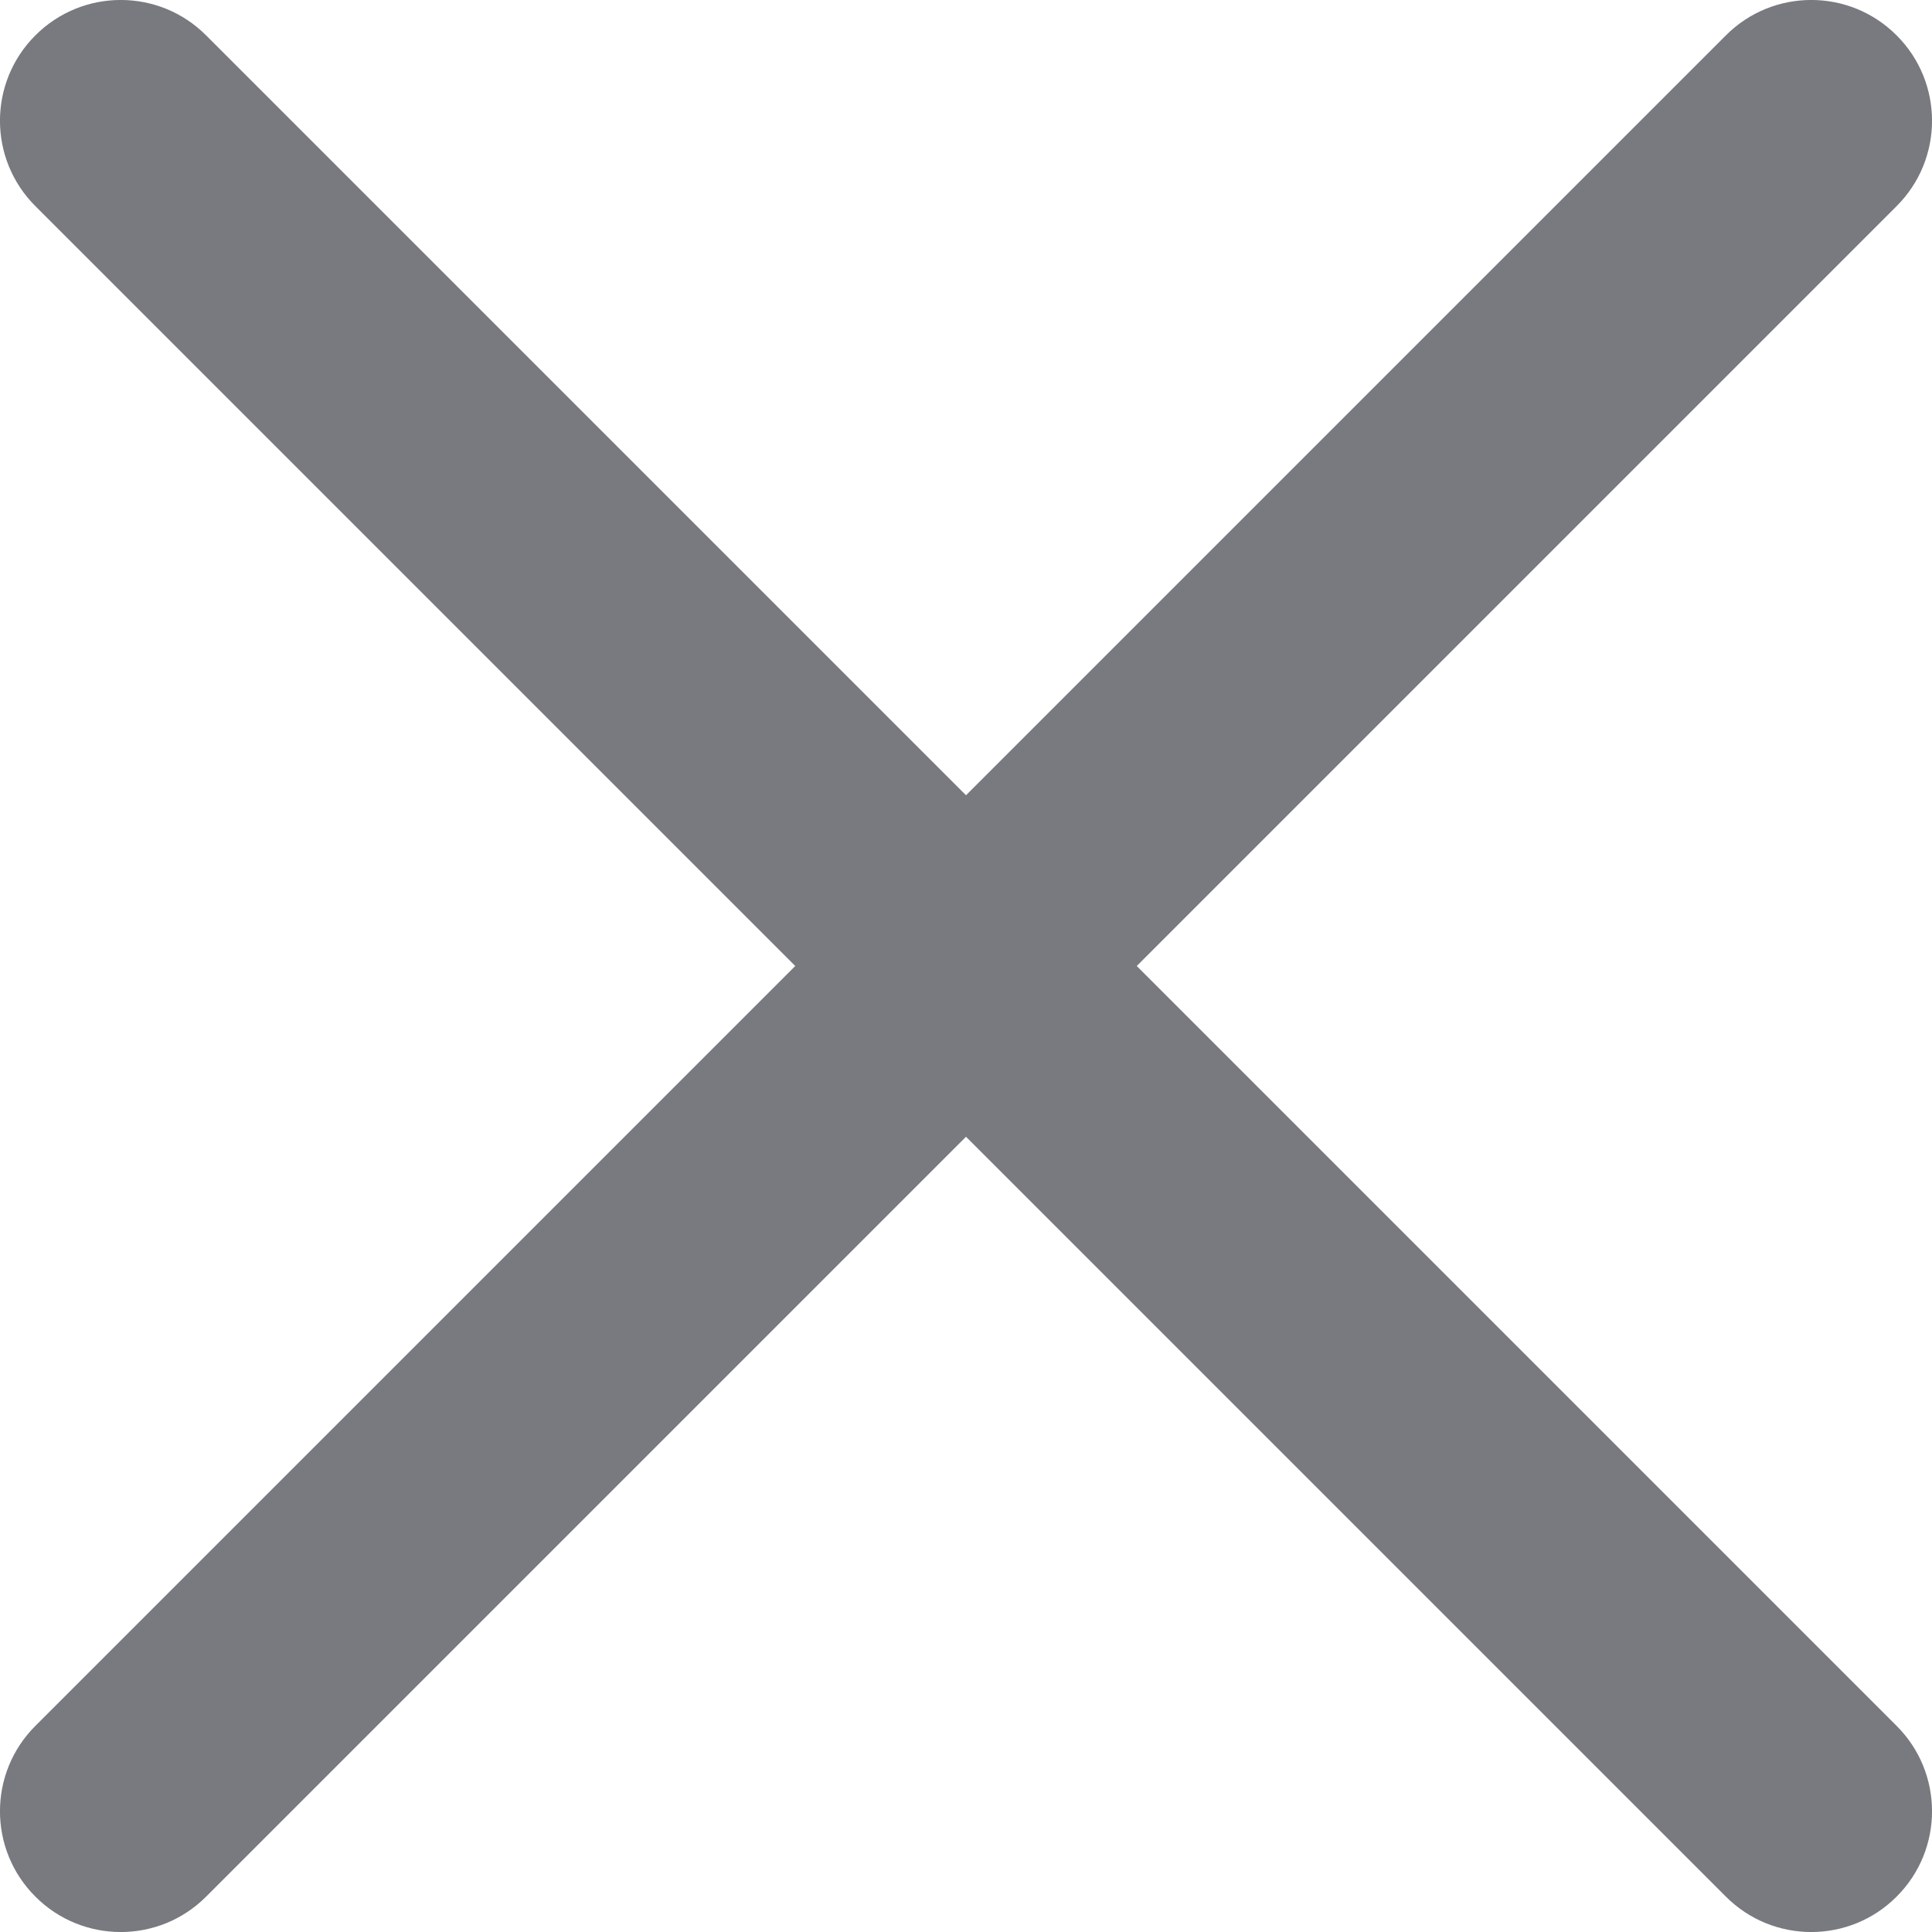
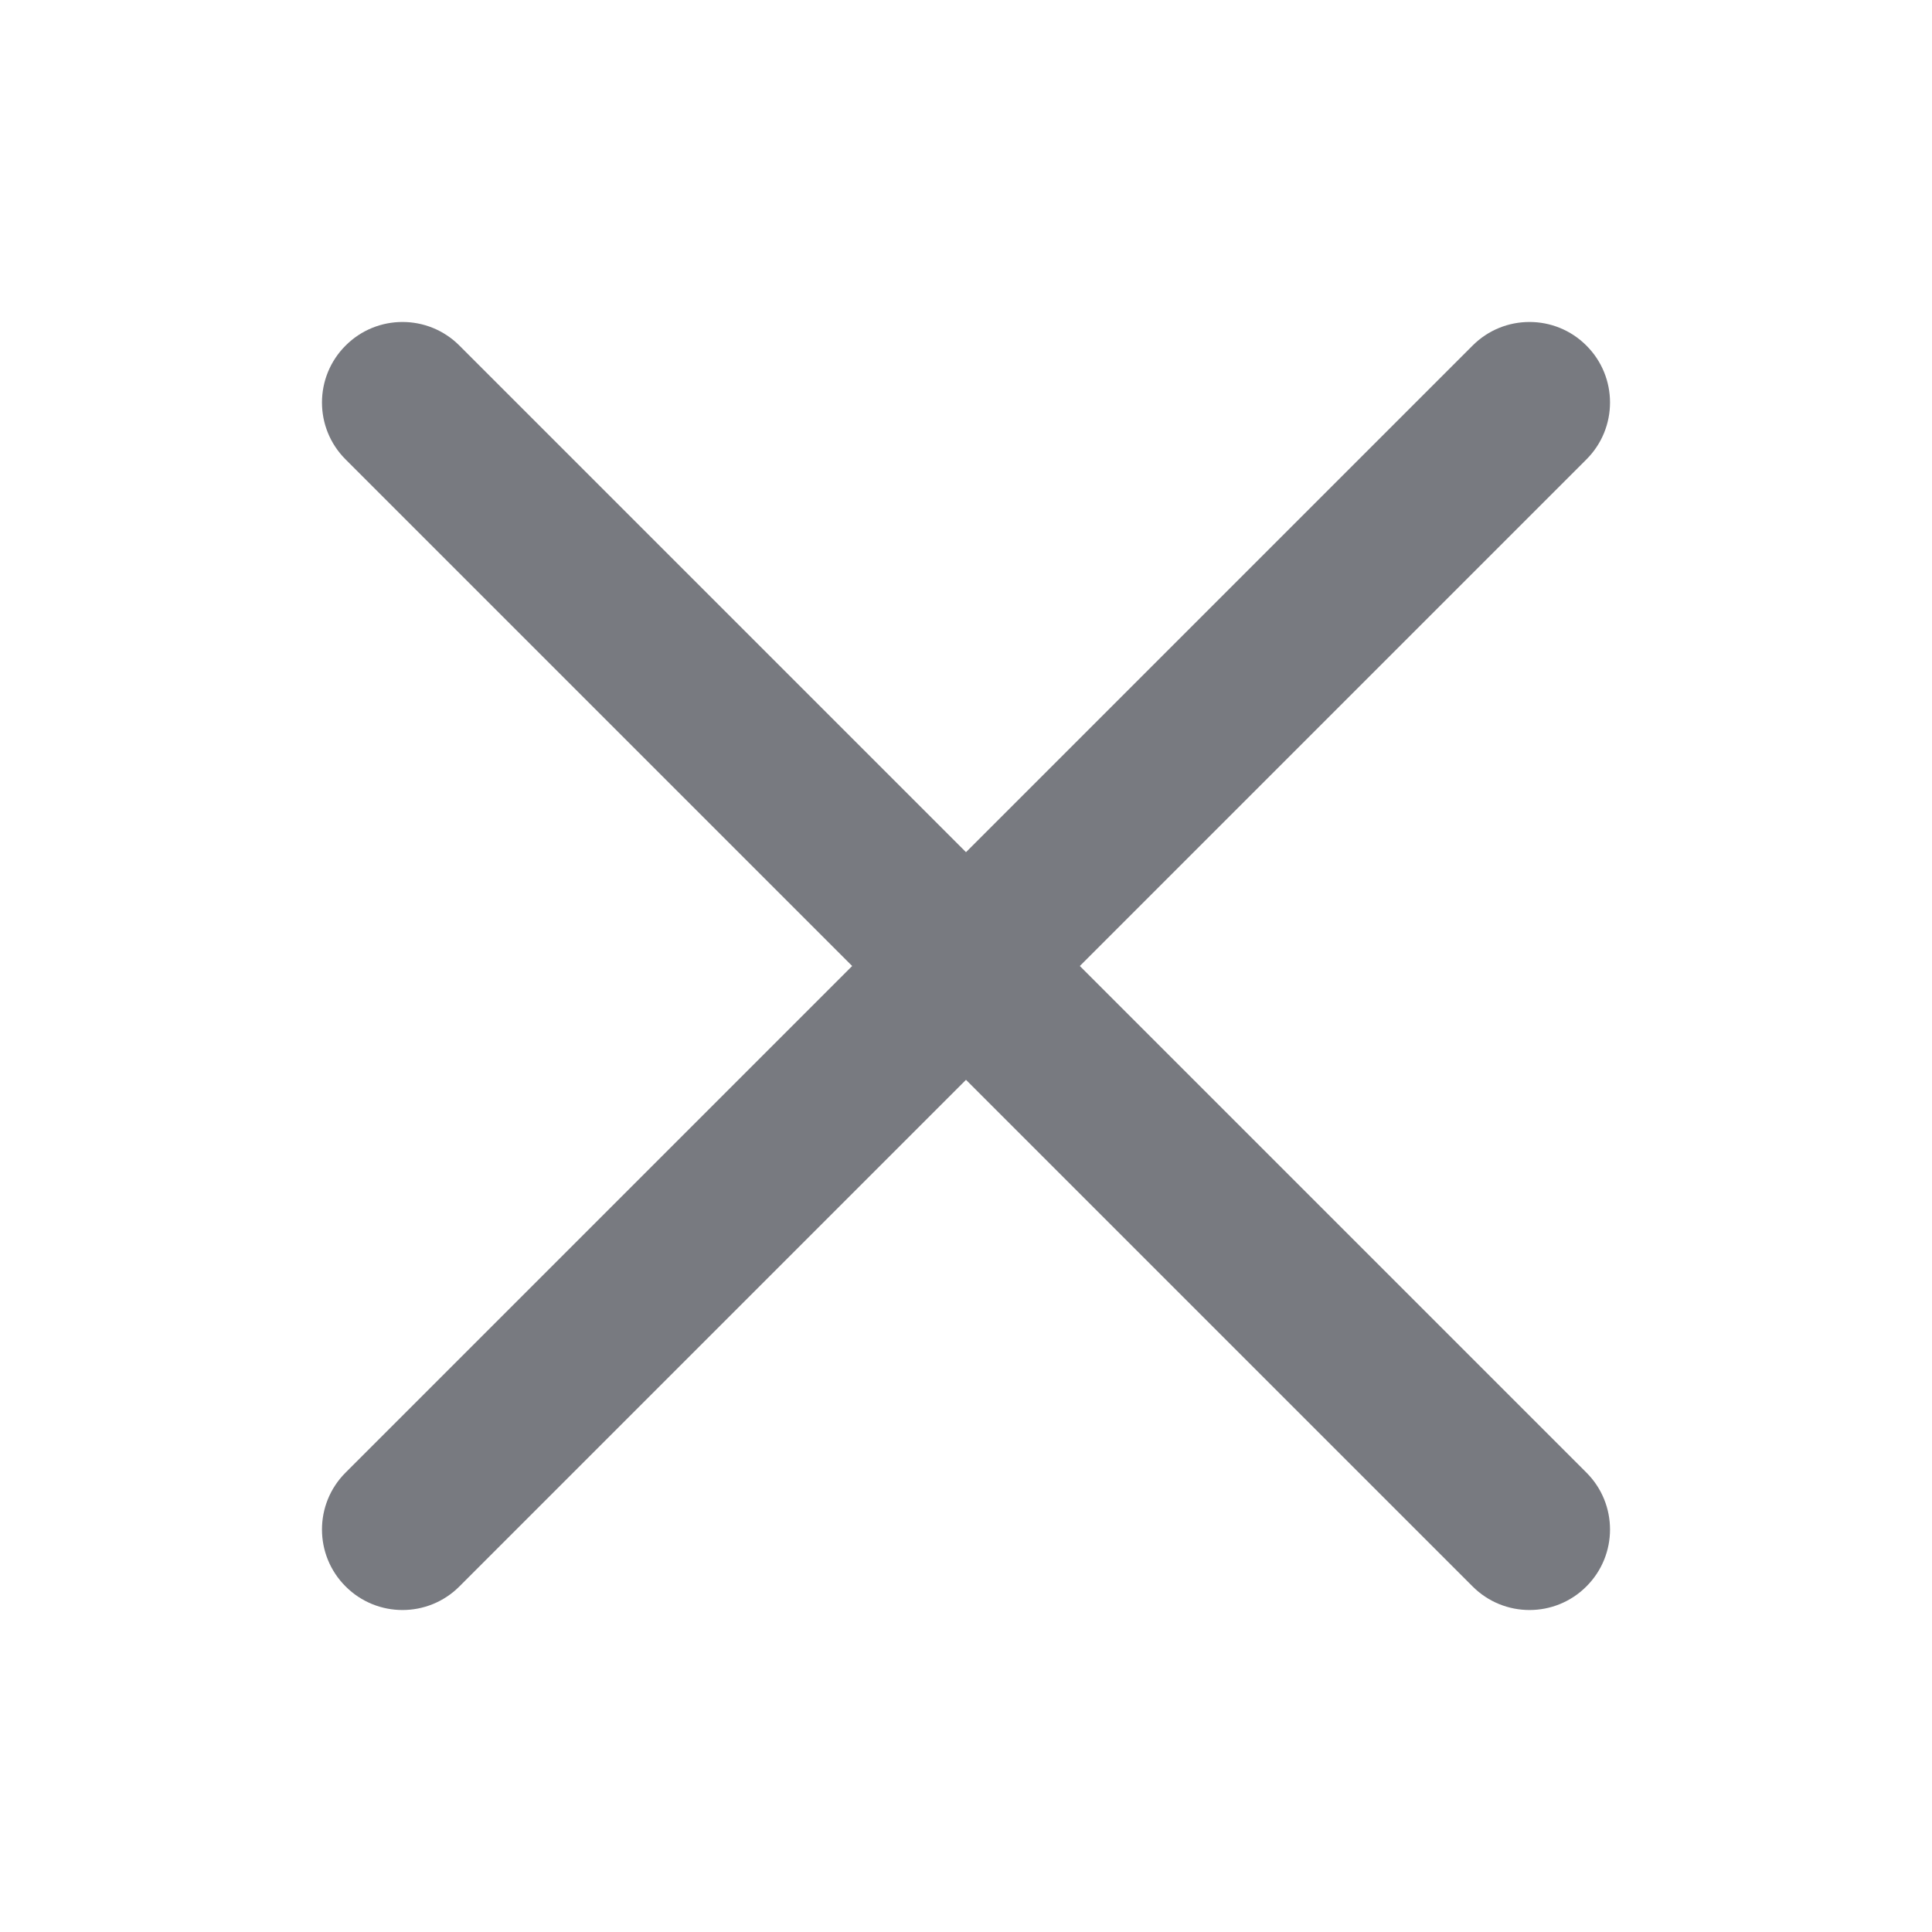
- <svg xmlns="http://www.w3.org/2000/svg" width="16" height="16" viewBox="0 0 16 16" fill="none">
-   <path fill-rule="evenodd" clip-rule="evenodd" d="M0.293 0.293C0.683 -0.098 1.317 -0.098 1.707 0.293L8 6.586L14.293 0.293C14.683 -0.098 15.317 -0.098 15.707 0.293C16.098 0.683 16.098 1.317 15.707 1.707L9.414 8L15.707 14.293C16.098 14.683 16.098 15.317 15.707 15.707C15.317 16.098 14.683 16.098 14.293 15.707L8 9.414L1.707 15.707C1.317 16.098 0.683 16.098 0.293 15.707C-0.098 15.317 -0.098 14.683 0.293 14.293L6.586 8L0.293 1.707C-0.098 1.317 -0.098 0.683 0.293 0.293Z" fill="#787A80" />
+ <svg xmlns="http://www.w3.org/2000/svg" width="24" height="24" viewBox="0 0 24 24" fill="none">
+   <path fill-rule="evenodd" clip-rule="evenodd" d="M4.293 4.293C4.683 3.902 5.317 3.902 5.707 4.293L12 10.586L18.293 4.293C18.683 3.902 19.317 3.902 19.707 4.293C20.098 4.683 20.098 5.317 19.707 5.707L13.414 12L19.707 18.293C20.098 18.683 20.098 19.317 19.707 19.707C19.317 20.098 18.683 20.098 18.293 19.707L12 13.414L5.707 19.707C5.317 20.098 4.683 20.098 4.293 19.707C3.902 19.317 3.902 18.683 4.293 18.293L10.586 12L4.293 5.707C3.902 5.317 3.902 4.683 4.293 4.293Z" fill="#787A80" />
</svg>
